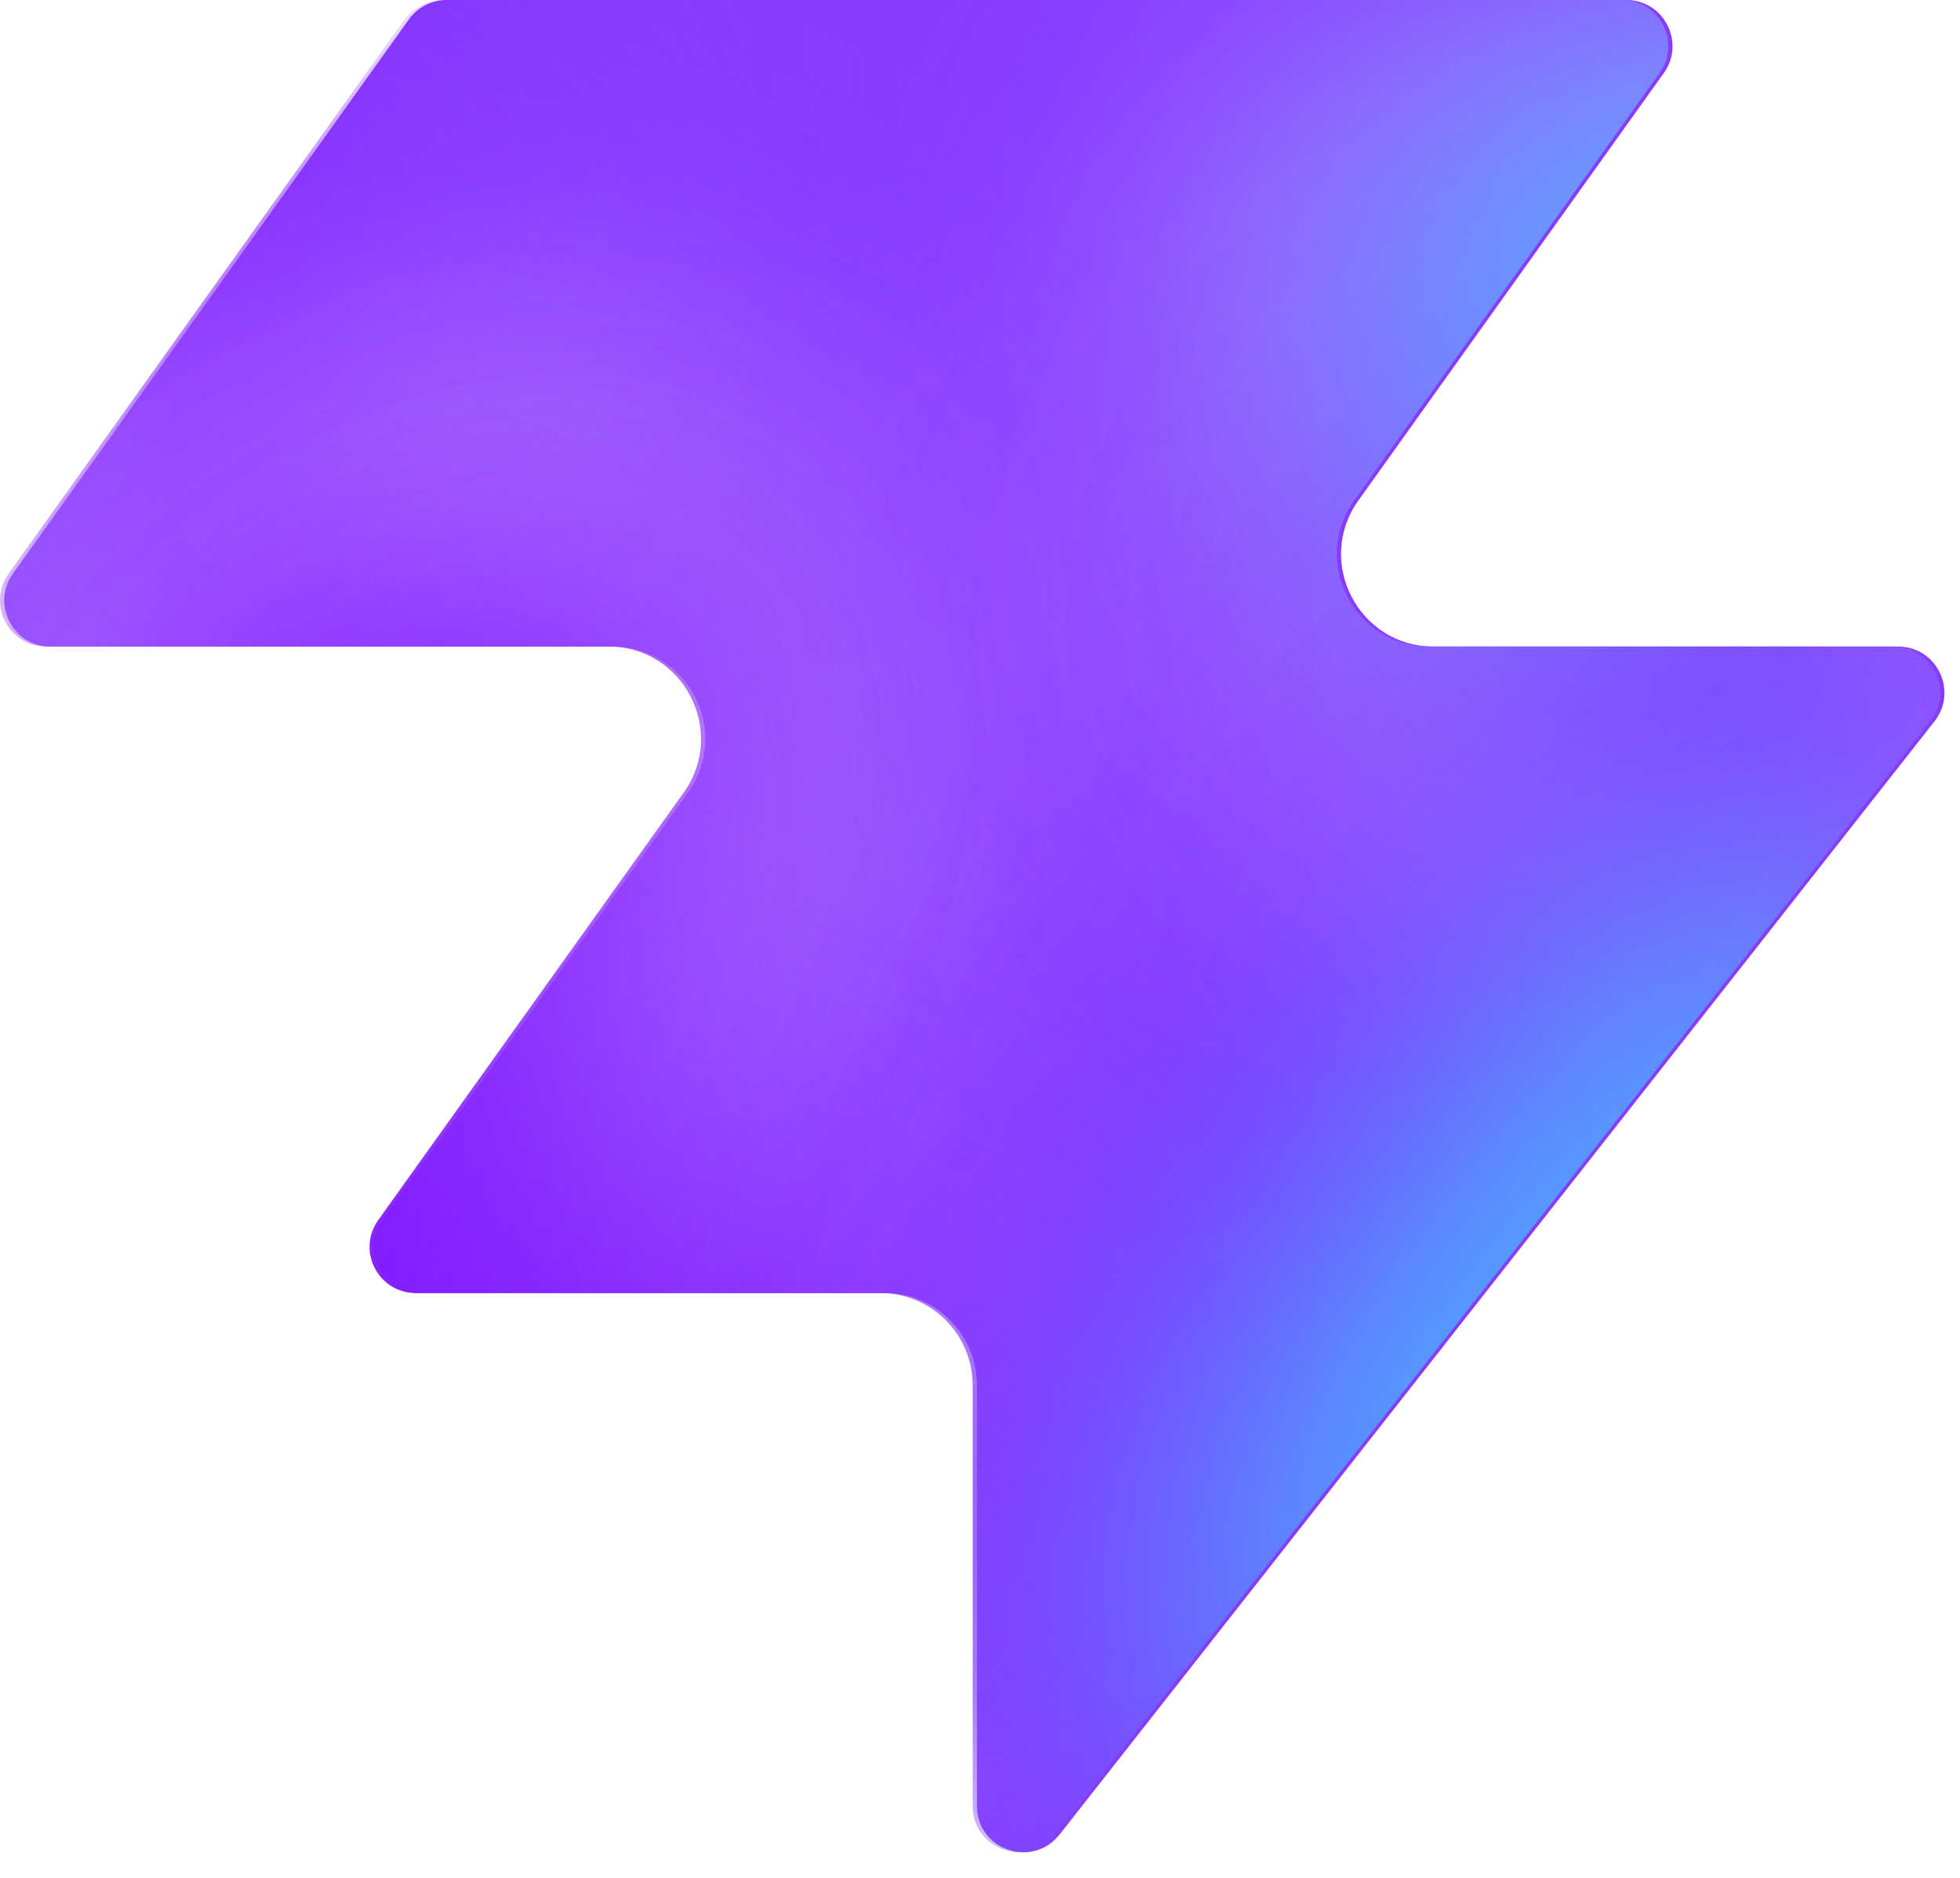
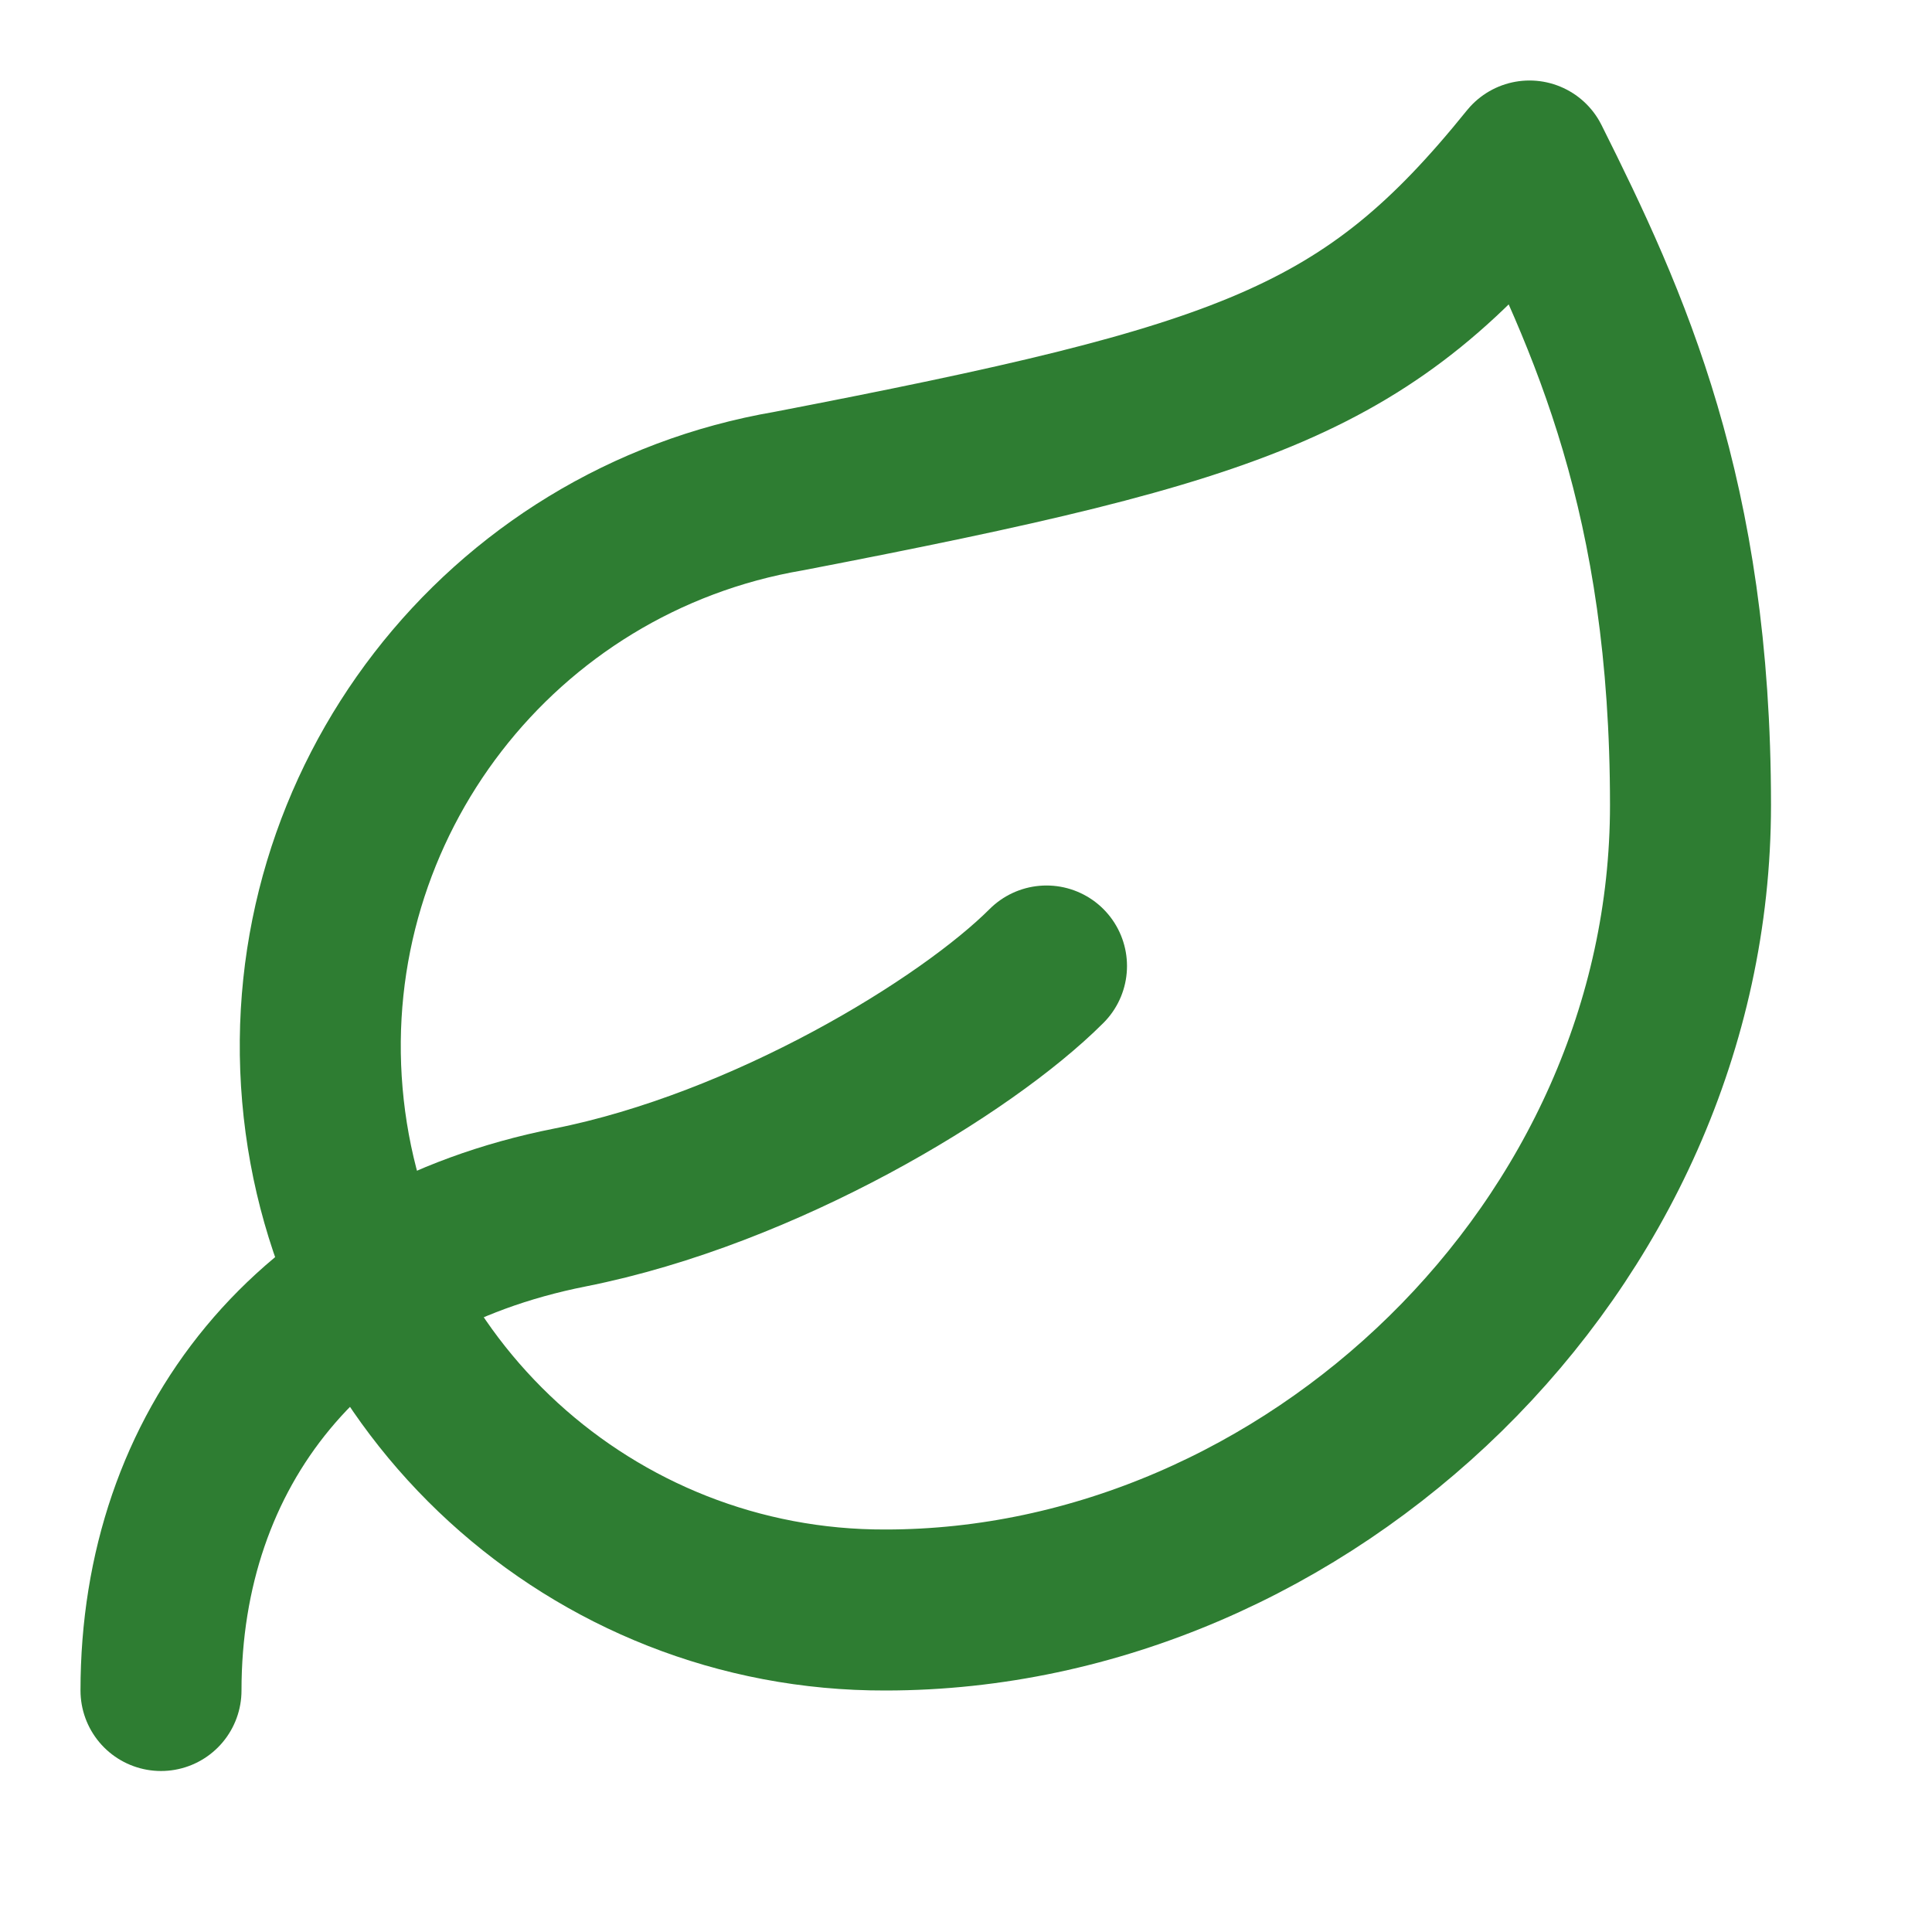
- <svg xmlns="http://www.w3.org/2000/svg" width="48" height="46" fill="none" viewBox="0 0 48 46">
-   <path fill="#863bff" d="M25.946 44.938c-.664.845-2.021.375-2.021-.698V33.937a2.26 2.26 0 0 0-2.262-2.262H10.287c-.92 0-1.456-1.04-.92-1.788l7.48-10.471c1.07-1.497 0-3.578-1.842-3.578H1.237c-.92 0-1.456-1.04-.92-1.788L10.013.474c.214-.297.556-.474.92-.474h28.894c.92 0 1.456 1.04.92 1.788l-7.48 10.471c-1.07 1.498 0 3.579 1.842 3.579h11.377c.943 0 1.473 1.088.89 1.83L25.947 44.94z" style="fill:#863bff;fill:color(display-p3 .525 .23 1);fill-opacity:1" />
-   <mask id="a" width="48" height="46" x="0" y="0" maskUnits="userSpaceOnUse" style="mask-type:alpha">
-     <path fill="#000" d="M25.842 44.938c-.664.844-2.021.375-2.021-.698V33.937a2.26 2.26 0 0 0-2.262-2.262H10.183c-.92 0-1.456-1.04-.92-1.788l7.48-10.471c1.07-1.498 0-3.579-1.842-3.579H1.133c-.92 0-1.456-1.04-.92-1.787L9.91.473c.214-.297.556-.474.92-.474h28.894c.92 0 1.456 1.04.92 1.788l-7.48 10.471c-1.07 1.498 0 3.578 1.842 3.578h11.377c.943 0 1.473 1.088.89 1.832L25.843 44.94z" style="fill:#000;fill-opacity:1" />
-   </mask>
-   <g mask="url(#a)">
-     <g filter="url(#b)">
-       <ellipse cx="5.508" cy="14.704" fill="#ede6ff" rx="5.508" ry="14.704" style="fill:#ede6ff;fill:color(display-p3 .927 .903 1);fill-opacity:1" transform="matrix(.00324 1 1 -.00324 -4.47 31.516)" />
-     </g>
-     <g filter="url(#c)">
-       <ellipse cx="10.399" cy="29.851" fill="#ede6ff" rx="10.399" ry="29.851" style="fill:#ede6ff;fill:color(display-p3 .927 .903 1);fill-opacity:1" transform="matrix(.00324 1 1 -.00324 -39.328 7.883)" />
-     </g>
-     <g filter="url(#d)">
-       <ellipse cx="5.508" cy="30.487" fill="#7e14ff" rx="5.508" ry="30.487" style="fill:#7e14ff;fill:color(display-p3 .492 .077 1);fill-opacity:1" transform="rotate(89.814 -25.913 -14.639)scale(1 -1)" />
-     </g>
-     <g filter="url(#e)">
-       <ellipse cx="5.508" cy="30.599" fill="#7e14ff" rx="5.508" ry="30.599" style="fill:#7e14ff;fill:color(display-p3 .492 .077 1);fill-opacity:1" transform="rotate(89.814 -32.644 -3.334)scale(1 -1)" />
-     </g>
-     <g filter="url(#f)">
-       <ellipse cx="5.508" cy="30.599" fill="#7e14ff" rx="5.508" ry="30.599" style="fill:#7e14ff;fill:color(display-p3 .492 .077 1);fill-opacity:1" transform="matrix(.00324 1 1 -.00324 -34.34 30.47)" />
-     </g>
-     <g filter="url(#g)">
-       <ellipse cx="14.072" cy="22.078" fill="#ede6ff" rx="14.072" ry="22.078" style="fill:#ede6ff;fill:color(display-p3 .927 .903 1);fill-opacity:1" transform="rotate(93.35 24.506 48.493)scale(-1 1)" />
-     </g>
-     <g filter="url(#h)">
-       <ellipse cx="3.47" cy="21.501" fill="#7e14ff" rx="3.47" ry="21.501" style="fill:#7e14ff;fill:color(display-p3 .492 .077 1);fill-opacity:1" transform="rotate(89.009 28.708 47.59)scale(-1 1)" />
-     </g>
-     <g filter="url(#i)">
-       <ellipse cx="3.47" cy="21.501" fill="#7e14ff" rx="3.47" ry="21.501" style="fill:#7e14ff;fill:color(display-p3 .492 .077 1);fill-opacity:1" transform="rotate(89.009 28.708 47.59)scale(-1 1)" />
-     </g>
-     <g filter="url(#j)">
-       <ellipse cx=".387" cy="8.972" fill="#7e14ff" rx="4.407" ry="29.108" style="fill:#7e14ff;fill:color(display-p3 .492 .077 1);fill-opacity:1" transform="rotate(39.51 .387 8.972)" />
-     </g>
-     <g filter="url(#k)">
-       <ellipse cx="47.523" cy="-6.092" fill="#7e14ff" rx="4.407" ry="29.108" style="fill:#7e14ff;fill:color(display-p3 .492 .077 1);fill-opacity:1" transform="rotate(37.892 47.523 -6.092)" />
-     </g>
-     <g filter="url(#l)">
-       <ellipse cx="41.412" cy="6.333" fill="#47bfff" rx="5.971" ry="9.665" style="fill:#47bfff;fill:color(display-p3 .28 .748 1);fill-opacity:1" transform="rotate(37.892 41.412 6.333)" />
-     </g>
-     <g filter="url(#m)">
-       <ellipse cx="-1.879" cy="38.332" fill="#7e14ff" rx="4.407" ry="29.108" style="fill:#7e14ff;fill:color(display-p3 .492 .077 1);fill-opacity:1" transform="rotate(37.892 -1.88 38.332)" />
-     </g>
-     <g filter="url(#n)">
-       <ellipse cx="-1.879" cy="38.332" fill="#7e14ff" rx="4.407" ry="29.108" style="fill:#7e14ff;fill:color(display-p3 .492 .077 1);fill-opacity:1" transform="rotate(37.892 -1.88 38.332)" />
-     </g>
-     <g filter="url(#o)">
-       <ellipse cx="35.651" cy="29.907" fill="#7e14ff" rx="4.407" ry="29.108" style="fill:#7e14ff;fill:color(display-p3 .492 .077 1);fill-opacity:1" transform="rotate(37.892 35.651 29.907)" />
-     </g>
-     <g filter="url(#p)">
-       <ellipse cx="38.418" cy="32.4" fill="#47bfff" rx="5.971" ry="15.297" style="fill:#47bfff;fill:color(display-p3 .28 .748 1);fill-opacity:1" transform="rotate(37.892 38.418 32.4)" />
-     </g>
-   </g>
-   <defs>
-     <filter id="b" width="60.045" height="41.654" x="-19.77" y="16.149" color-interpolation-filters="sRGB" filterUnits="userSpaceOnUse">
-       <feFlood flood-opacity="0" result="BackgroundImageFix" />
-       <feBlend in="SourceGraphic" in2="BackgroundImageFix" result="shape" />
-       <feGaussianBlur result="effect1_foregroundBlur_2002_17158" stdDeviation="7.659" />
-     </filter>
-     <filter id="c" width="90.34" height="51.437" x="-54.613" y="-7.533" color-interpolation-filters="sRGB" filterUnits="userSpaceOnUse">
-       <feFlood flood-opacity="0" result="BackgroundImageFix" />
-       <feBlend in="SourceGraphic" in2="BackgroundImageFix" result="shape" />
-       <feGaussianBlur result="effect1_foregroundBlur_2002_17158" stdDeviation="7.659" />
-     </filter>
-     <filter id="d" width="79.355" height="29.4" x="-49.64" y="2.03" color-interpolation-filters="sRGB" filterUnits="userSpaceOnUse">
-       <feFlood flood-opacity="0" result="BackgroundImageFix" />
-       <feBlend in="SourceGraphic" in2="BackgroundImageFix" result="shape" />
-       <feGaussianBlur result="effect1_foregroundBlur_2002_17158" stdDeviation="4.596" />
-     </filter>
-     <filter id="e" width="79.579" height="29.4" x="-45.045" y="20.029" color-interpolation-filters="sRGB" filterUnits="userSpaceOnUse">
-       <feFlood flood-opacity="0" result="BackgroundImageFix" />
-       <feBlend in="SourceGraphic" in2="BackgroundImageFix" result="shape" />
-       <feGaussianBlur result="effect1_foregroundBlur_2002_17158" stdDeviation="4.596" />
-     </filter>
-     <filter id="f" width="79.579" height="29.4" x="-43.513" y="21.178" color-interpolation-filters="sRGB" filterUnits="userSpaceOnUse">
-       <feFlood flood-opacity="0" result="BackgroundImageFix" />
-       <feBlend in="SourceGraphic" in2="BackgroundImageFix" result="shape" />
-       <feGaussianBlur result="effect1_foregroundBlur_2002_17158" stdDeviation="4.596" />
-     </filter>
-     <filter id="g" width="74.749" height="58.852" x="15.756" y="-17.901" color-interpolation-filters="sRGB" filterUnits="userSpaceOnUse">
-       <feFlood flood-opacity="0" result="BackgroundImageFix" />
-       <feBlend in="SourceGraphic" in2="BackgroundImageFix" result="shape" />
-       <feGaussianBlur result="effect1_foregroundBlur_2002_17158" stdDeviation="7.659" />
-     </filter>
-     <filter id="h" width="61.377" height="25.362" x="23.548" y="2.284" color-interpolation-filters="sRGB" filterUnits="userSpaceOnUse">
-       <feFlood flood-opacity="0" result="BackgroundImageFix" />
-       <feBlend in="SourceGraphic" in2="BackgroundImageFix" result="shape" />
-       <feGaussianBlur result="effect1_foregroundBlur_2002_17158" stdDeviation="4.596" />
-     </filter>
-     <filter id="i" width="61.377" height="25.362" x="23.548" y="2.284" color-interpolation-filters="sRGB" filterUnits="userSpaceOnUse">
-       <feFlood flood-opacity="0" result="BackgroundImageFix" />
-       <feBlend in="SourceGraphic" in2="BackgroundImageFix" result="shape" />
-       <feGaussianBlur result="effect1_foregroundBlur_2002_17158" stdDeviation="4.596" />
-     </filter>
-     <filter id="j" width="56.045" height="63.649" x="-27.636" y="-22.853" color-interpolation-filters="sRGB" filterUnits="userSpaceOnUse">
-       <feFlood flood-opacity="0" result="BackgroundImageFix" />
-       <feBlend in="SourceGraphic" in2="BackgroundImageFix" result="shape" />
-       <feGaussianBlur result="effect1_foregroundBlur_2002_17158" stdDeviation="4.596" />
-     </filter>
-     <filter id="k" width="54.814" height="64.646" x="20.116" y="-38.415" color-interpolation-filters="sRGB" filterUnits="userSpaceOnUse">
-       <feFlood flood-opacity="0" result="BackgroundImageFix" />
-       <feBlend in="SourceGraphic" in2="BackgroundImageFix" result="shape" />
-       <feGaussianBlur result="effect1_foregroundBlur_2002_17158" stdDeviation="4.596" />
-     </filter>
-     <filter id="l" width="33.541" height="35.313" x="24.641" y="-11.323" color-interpolation-filters="sRGB" filterUnits="userSpaceOnUse">
-       <feFlood flood-opacity="0" result="BackgroundImageFix" />
-       <feBlend in="SourceGraphic" in2="BackgroundImageFix" result="shape" />
-       <feGaussianBlur result="effect1_foregroundBlur_2002_17158" stdDeviation="4.596" />
-     </filter>
-     <filter id="m" width="54.814" height="64.646" x="-29.286" y="6.009" color-interpolation-filters="sRGB" filterUnits="userSpaceOnUse">
-       <feFlood flood-opacity="0" result="BackgroundImageFix" />
-       <feBlend in="SourceGraphic" in2="BackgroundImageFix" result="shape" />
-       <feGaussianBlur result="effect1_foregroundBlur_2002_17158" stdDeviation="4.596" />
-     </filter>
-     <filter id="n" width="54.814" height="64.646" x="-29.286" y="6.009" color-interpolation-filters="sRGB" filterUnits="userSpaceOnUse">
-       <feFlood flood-opacity="0" result="BackgroundImageFix" />
-       <feBlend in="SourceGraphic" in2="BackgroundImageFix" result="shape" />
-       <feGaussianBlur result="effect1_foregroundBlur_2002_17158" stdDeviation="4.596" />
-     </filter>
-     <filter id="o" width="54.814" height="64.646" x="8.244" y="-2.416" color-interpolation-filters="sRGB" filterUnits="userSpaceOnUse">
-       <feFlood flood-opacity="0" result="BackgroundImageFix" />
-       <feBlend in="SourceGraphic" in2="BackgroundImageFix" result="shape" />
-       <feGaussianBlur result="effect1_foregroundBlur_2002_17158" stdDeviation="4.596" />
-     </filter>
-     <filter id="p" width="39.409" height="43.623" x="18.713" y="10.588" color-interpolation-filters="sRGB" filterUnits="userSpaceOnUse">
-       <feFlood flood-opacity="0" result="BackgroundImageFix" />
-       <feBlend in="SourceGraphic" in2="BackgroundImageFix" result="shape" />
-       <feGaussianBlur result="effect1_foregroundBlur_2002_17158" stdDeviation="4.596" />
-     </filter>
-   </defs>
+ <svg xmlns="http://www.w3.org/2000/svg" width="32" height="32" viewBox="0 0 24 24" fill="none" stroke="#2e7d32" stroke-width="2" stroke-linecap="round" stroke-linejoin="round" class="lucide lucide-leaf">
+   <path d="M11 20A7 7 0 0 1 9.8 6.1C15.5 5 17 4.48 19 2c1 2 2 4.18 2 8 0 5.5-4.78 10-10 10Z" />
+   <path d="M2 21c0-3 1.85-5.36 5.08-6C9.5 14.52 12 13 13 12" />
</svg>
